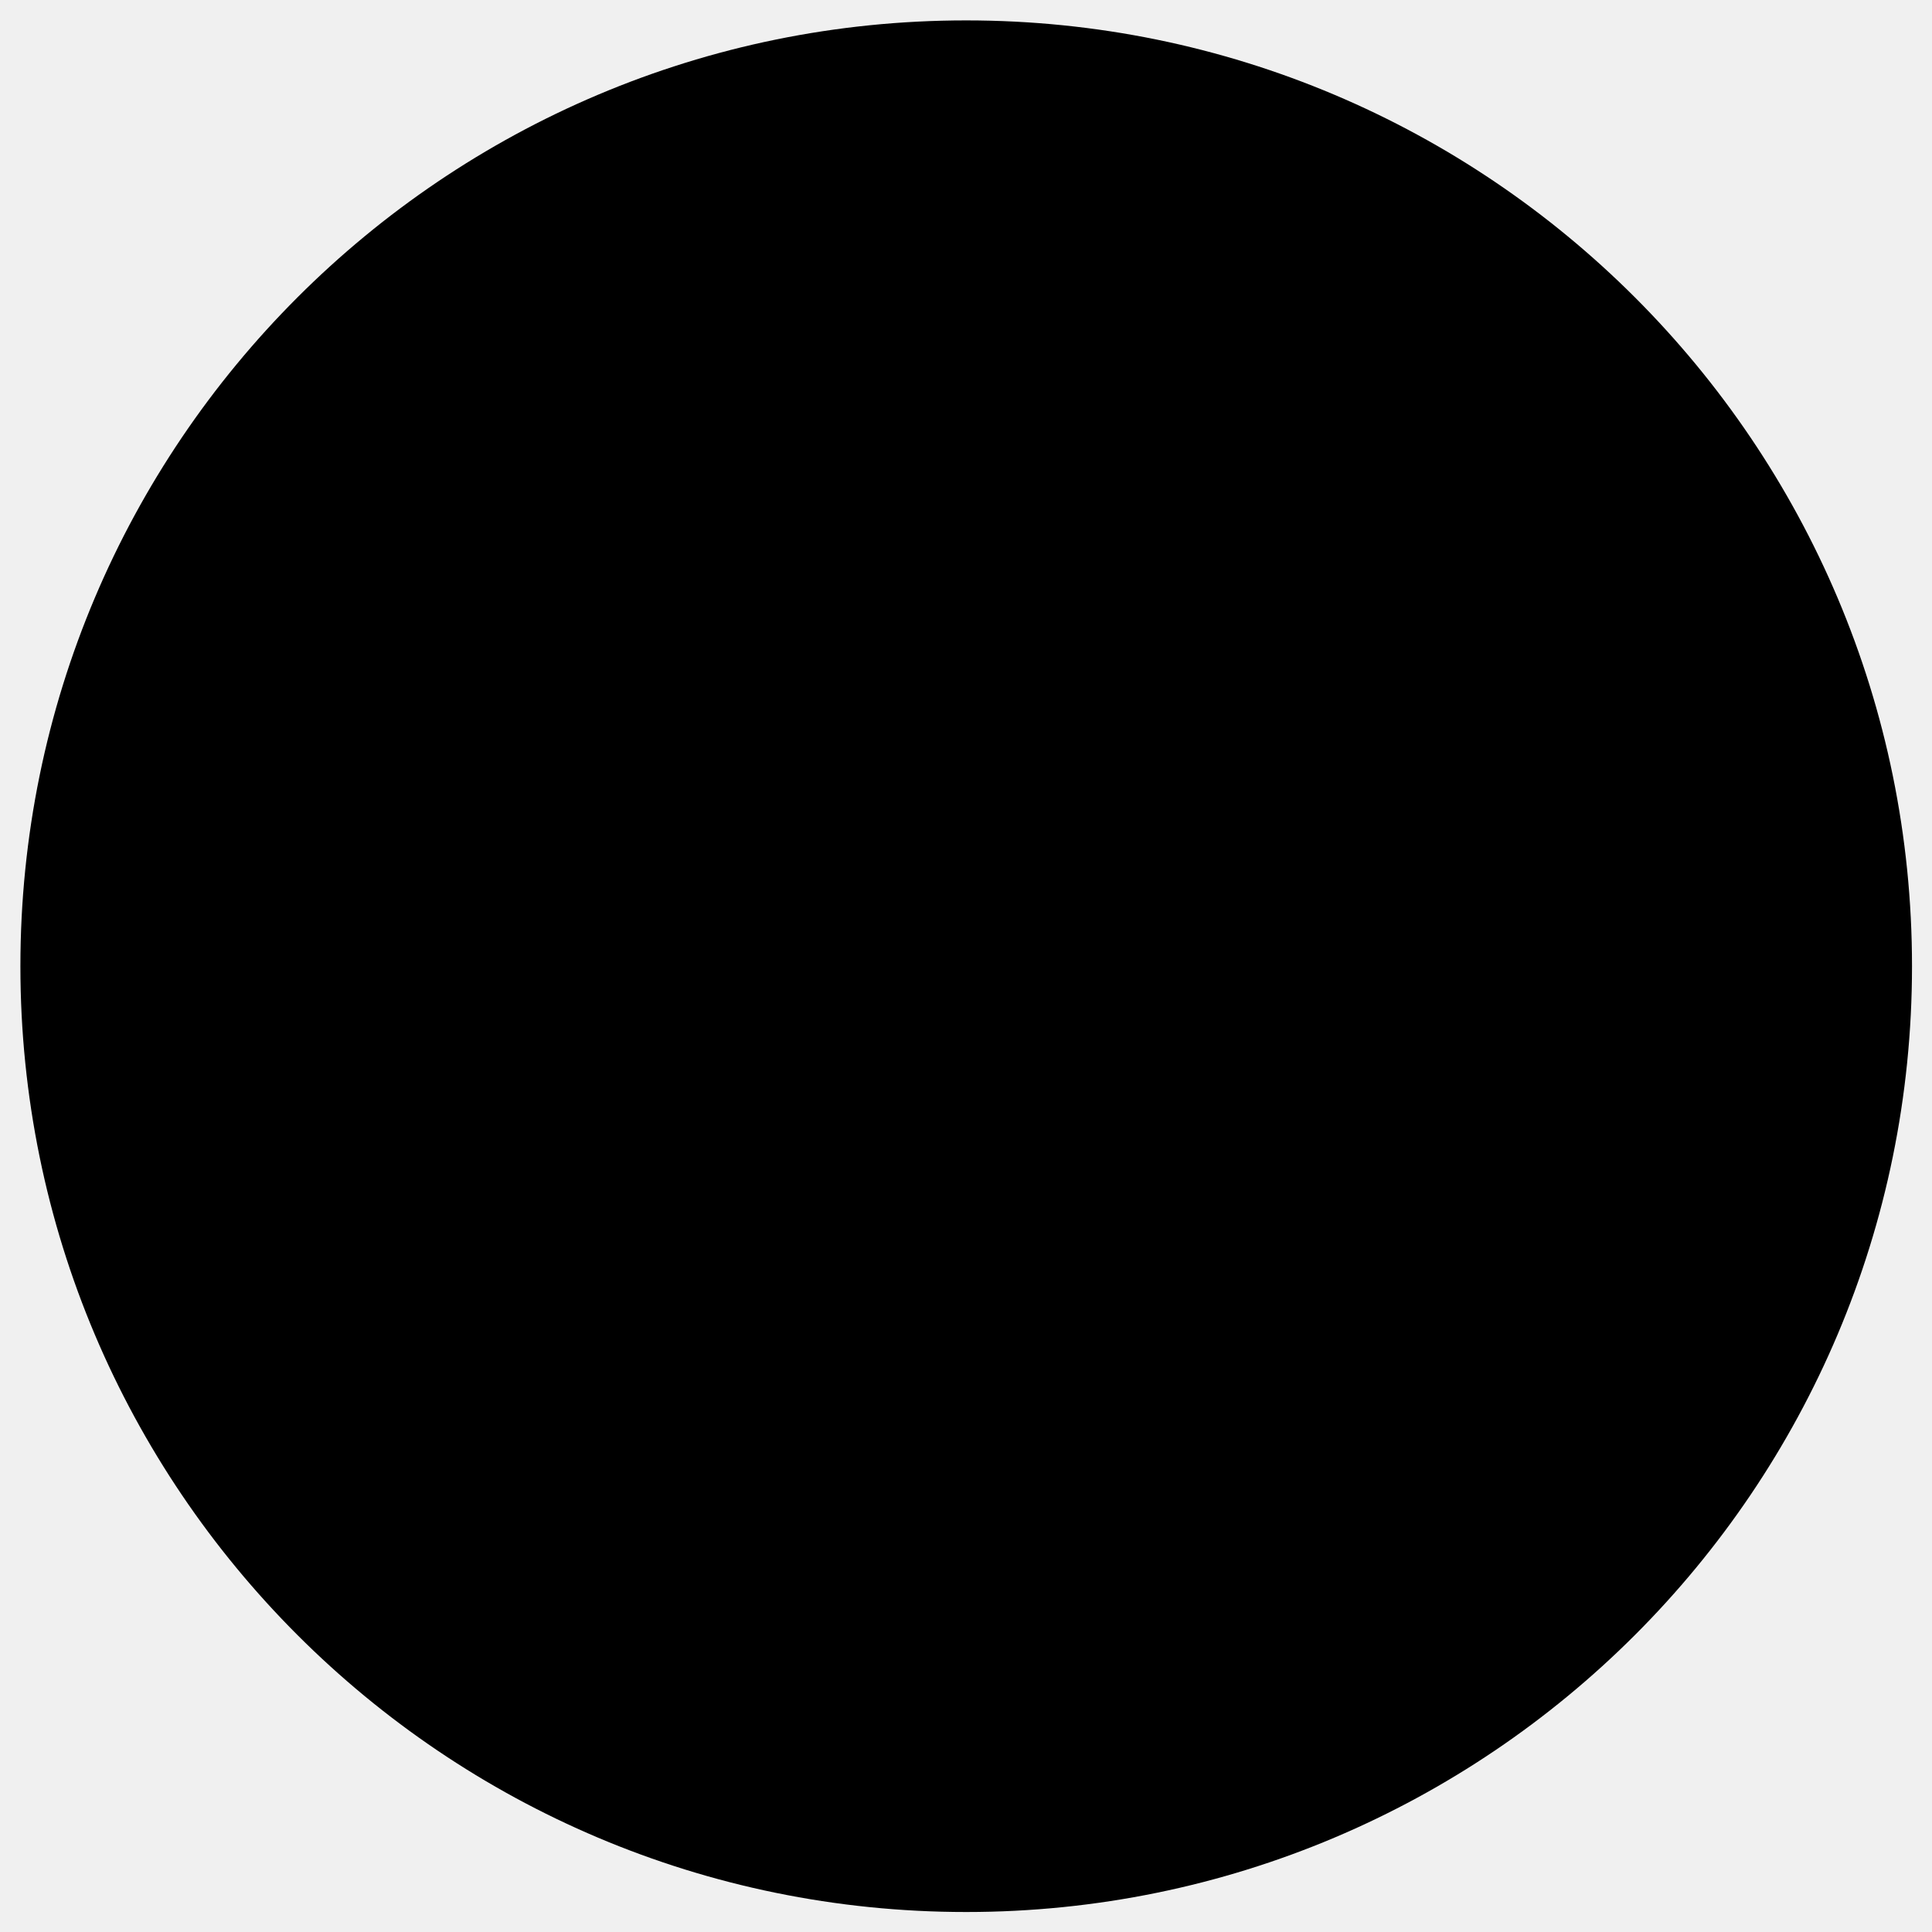
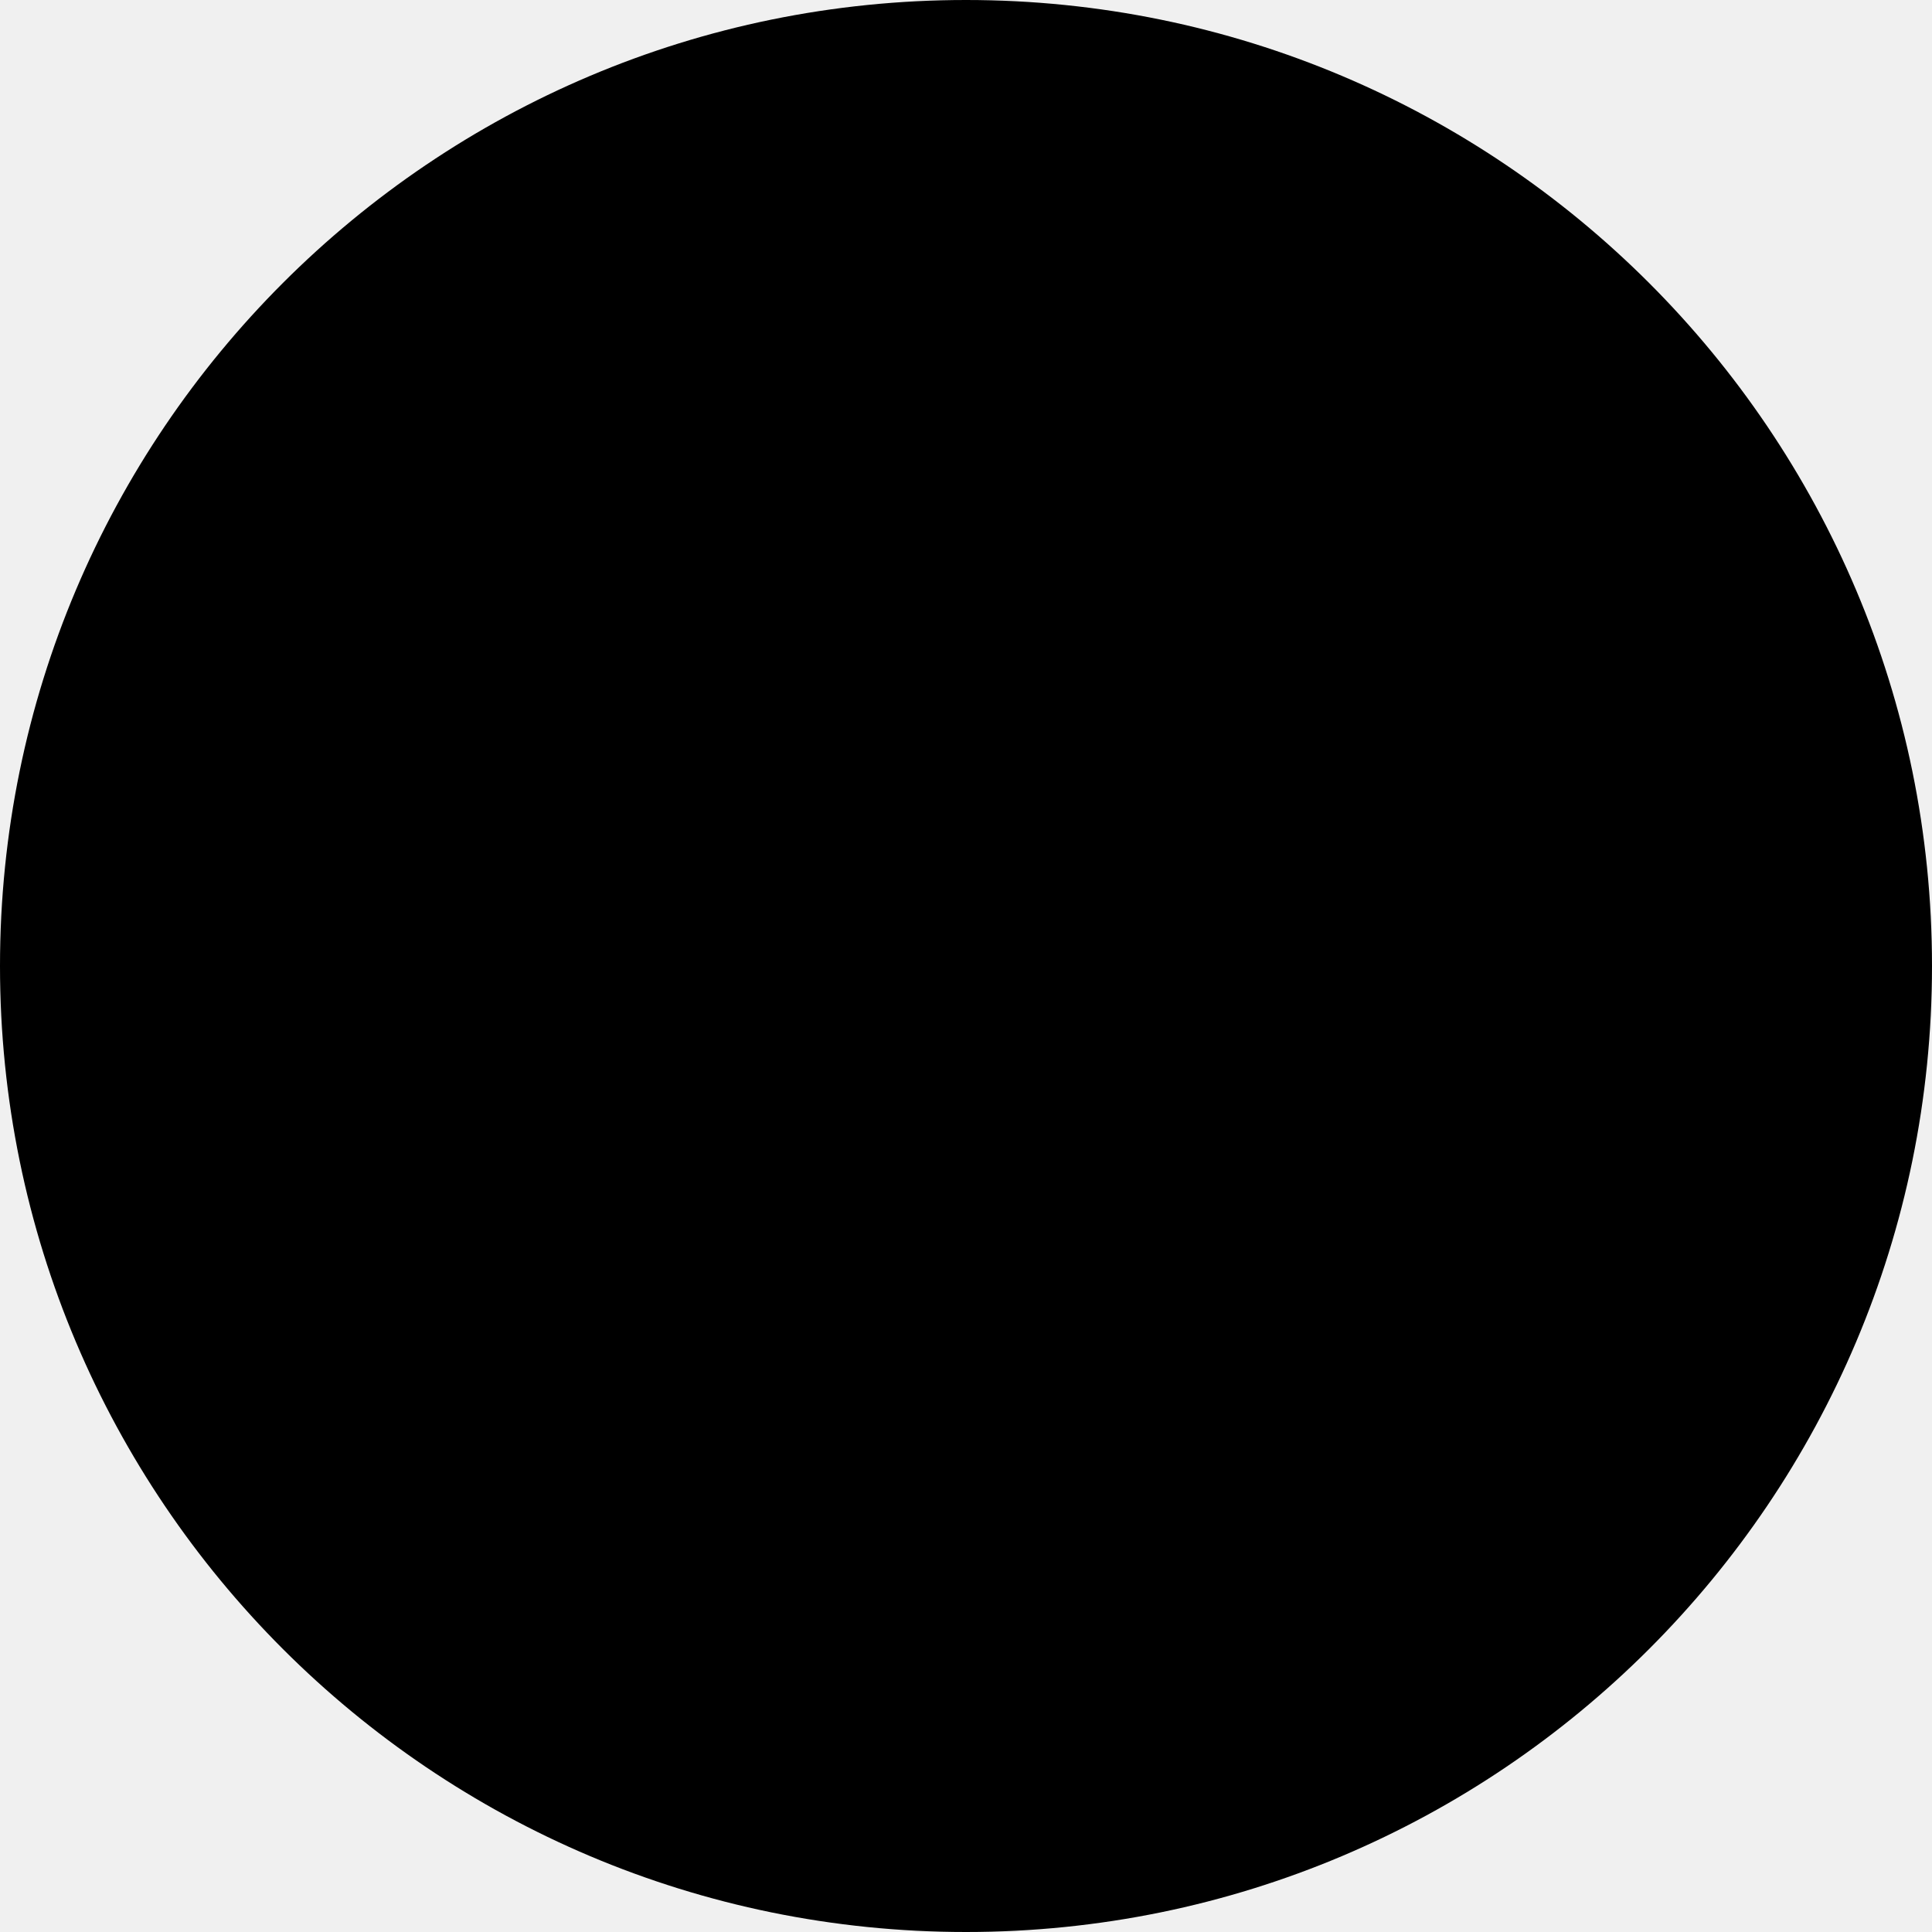
- <svg xmlns="http://www.w3.org/2000/svg" id="Layer_245_copy" data-name="Layer 245 copy" viewBox="0 0 47.35 47.35">
+ <svg xmlns="http://www.w3.org/2000/svg" id="Layer_1" data-name="Layer 1" viewBox="0 0 61.94 61.94">
  <defs>
-     <style>.facebook-enabled-icon .cls-1{fill:#f99ba7;stroke:#eb5054;}.facebook-enabled-icon .cls-1,.facebook-enabled-icon .cls-2{stroke-linecap:round;stroke-linejoin:round;}.facebook-enabled-icon .cls-2{fill:none;stroke:#fff;}</style>
+     <style> .facebook-enabled-icon .cls-1{fill:#ef5054;} .facebook-enabled-icon .cls-2{fill:#fff;}</style>
  </defs>
-   <circle class="cls-1" cx="23.68" cy="23.68" r="23.18" />
-   <path class="cls-2" d="M890.23,509.26h-3.52c-4,0-6.51,2.62-6.51,6.68V519h-3.54a.56.56,0,0,0-.55.56V524a.55.55,0,0,0,.55.55h3.54v11.26a.55.55,0,0,0,.55.55h4.62a.55.55,0,0,0,.55-.55V524.58h4.14a.55.55,0,0,0,.55-.55v-4.46a.51.51,0,0,0-.16-.39.52.52,0,0,0-.39-.17h-4.14V516.4c0-1.25.3-1.89,1.94-1.89h2.37a.55.55,0,0,0,.55-.55v-4.14a.56.56,0,0,0-.55-.56Zm0,0" transform="translate(-859.77 -498.15)" />
+   <circle class="cls-1" cx="30.97" cy="30.97" r="30.97" />
+   <path class="cls-2" d="M90.34,92.57h-5v18.37h-7.6V92.57H74.11V86.11h3.61V81.93c0-3,1.42-7.66,7.67-7.66l5.63,0v6.27H86.93a1.54,1.54,0,0,0-1.61,1.76v3.8H91Z" transform="translate(-51.6 -61.37)" />
</svg>
